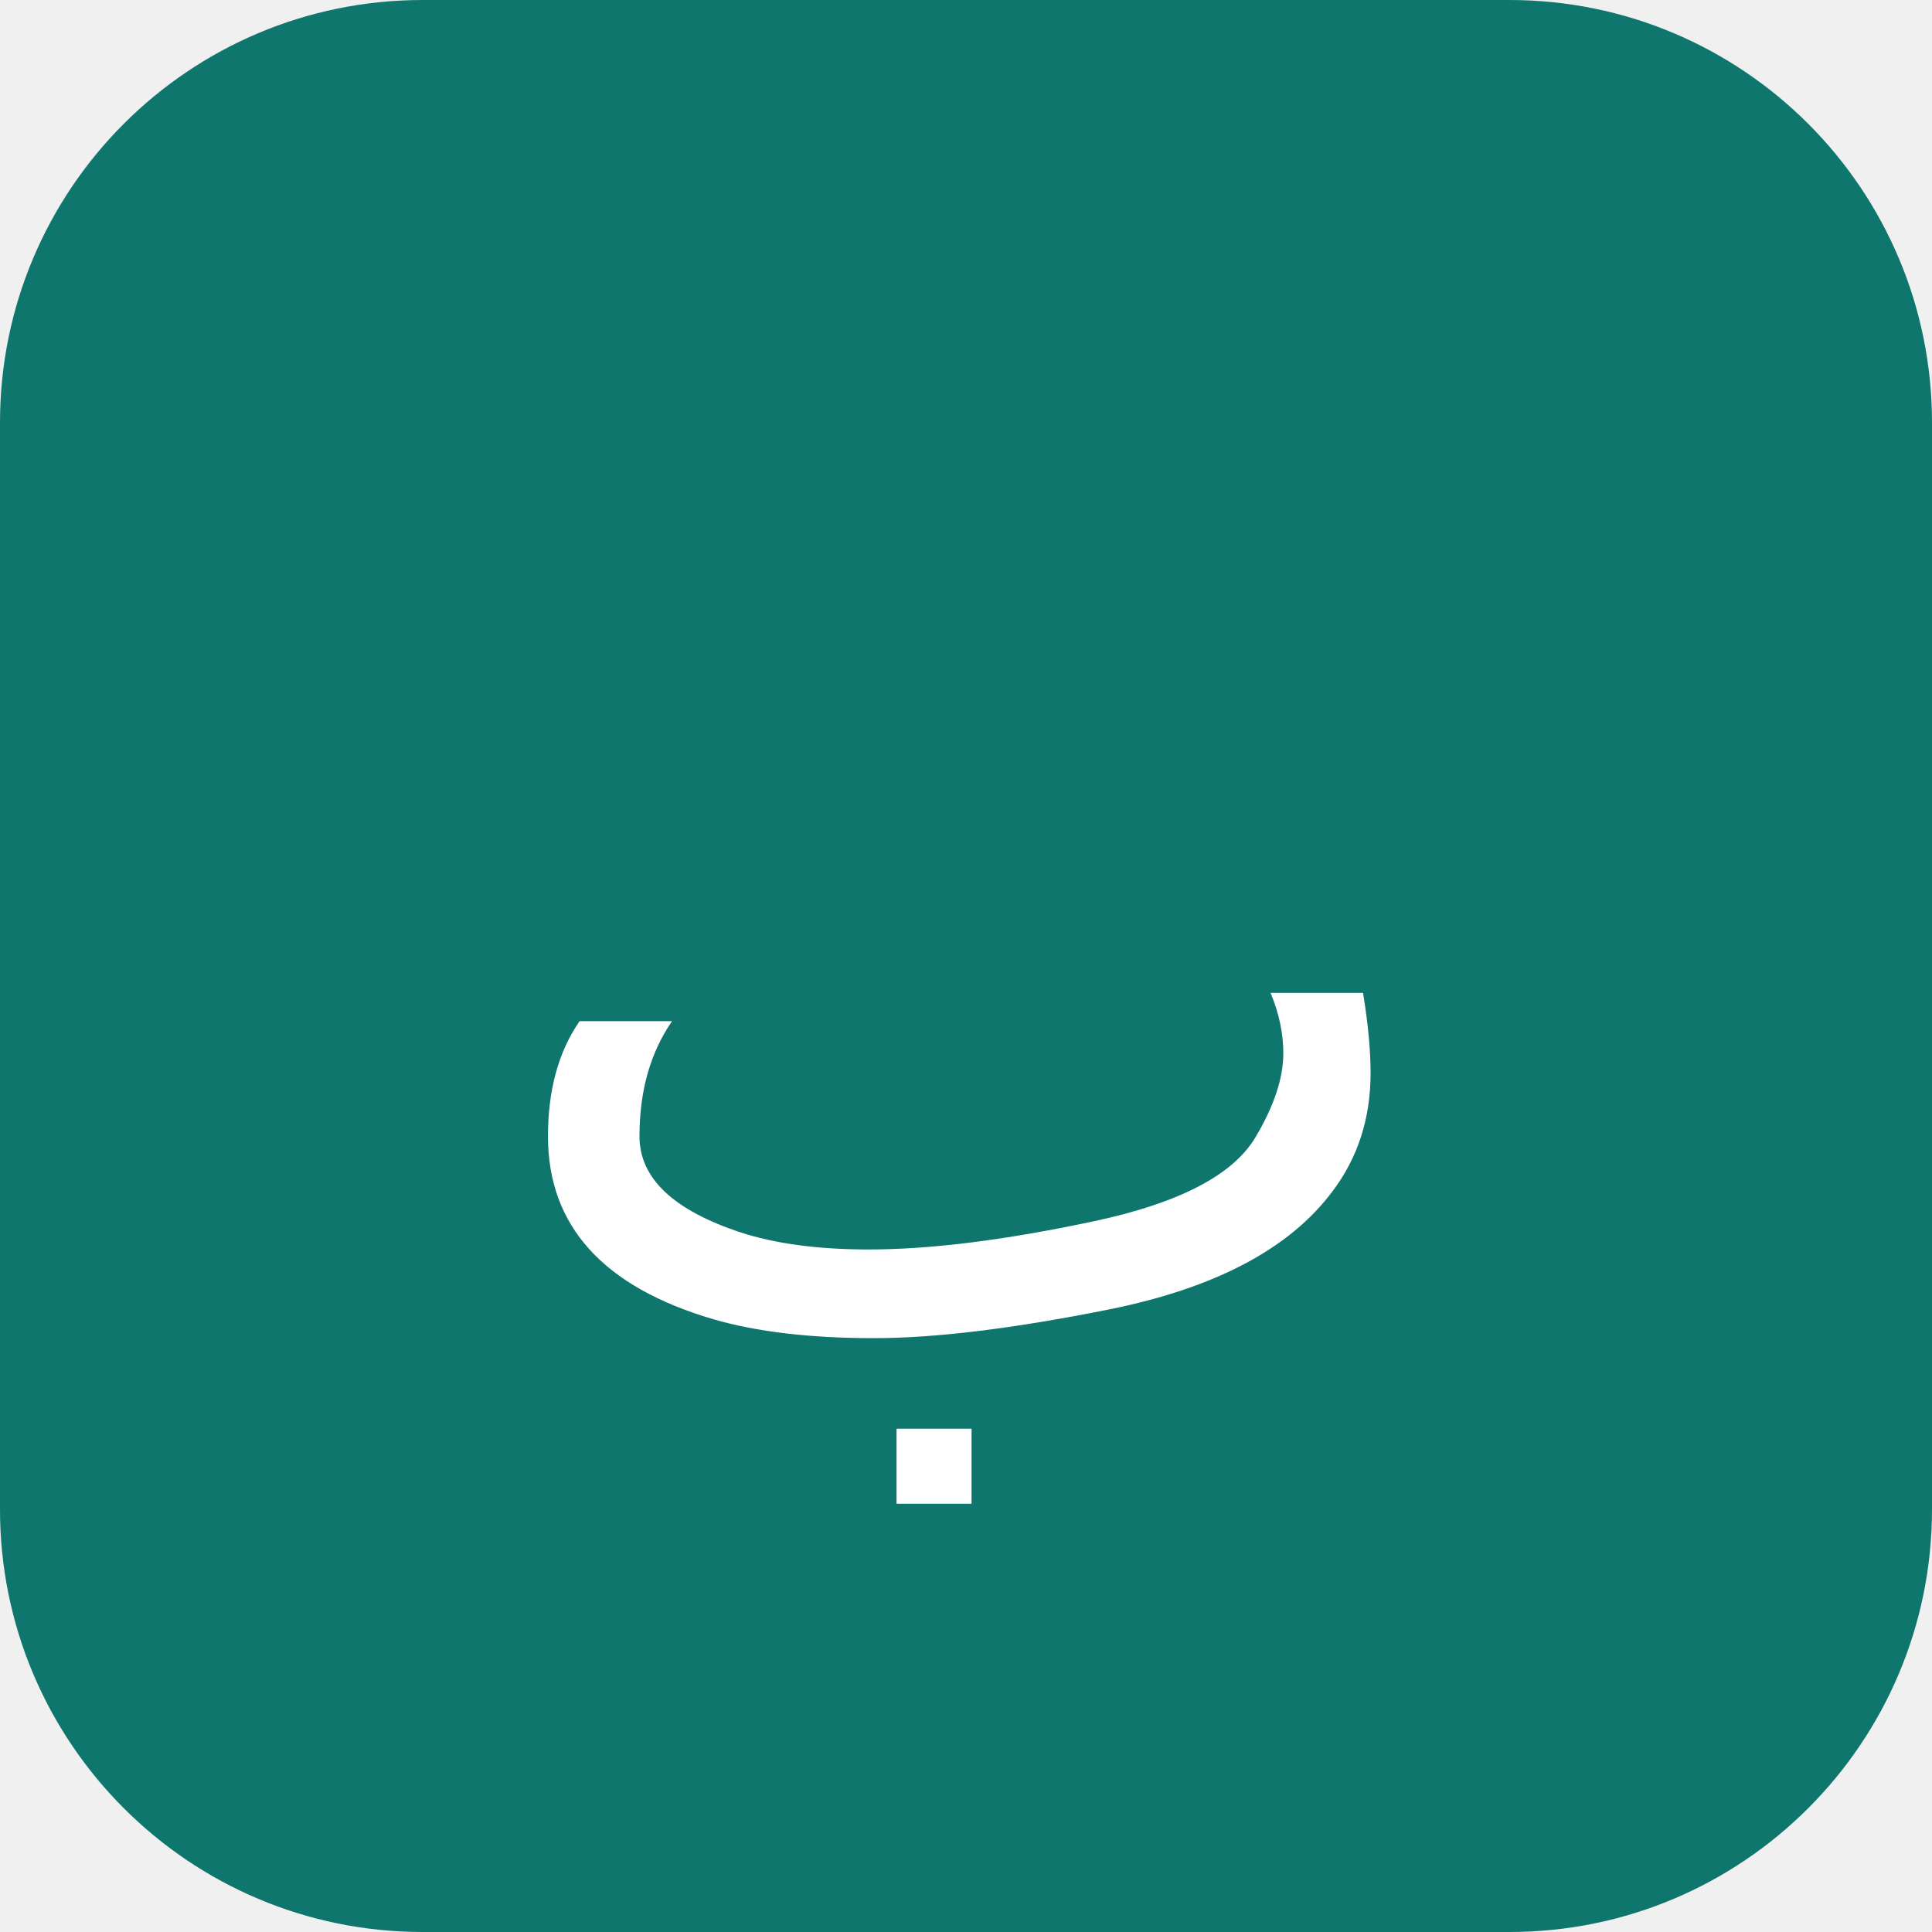
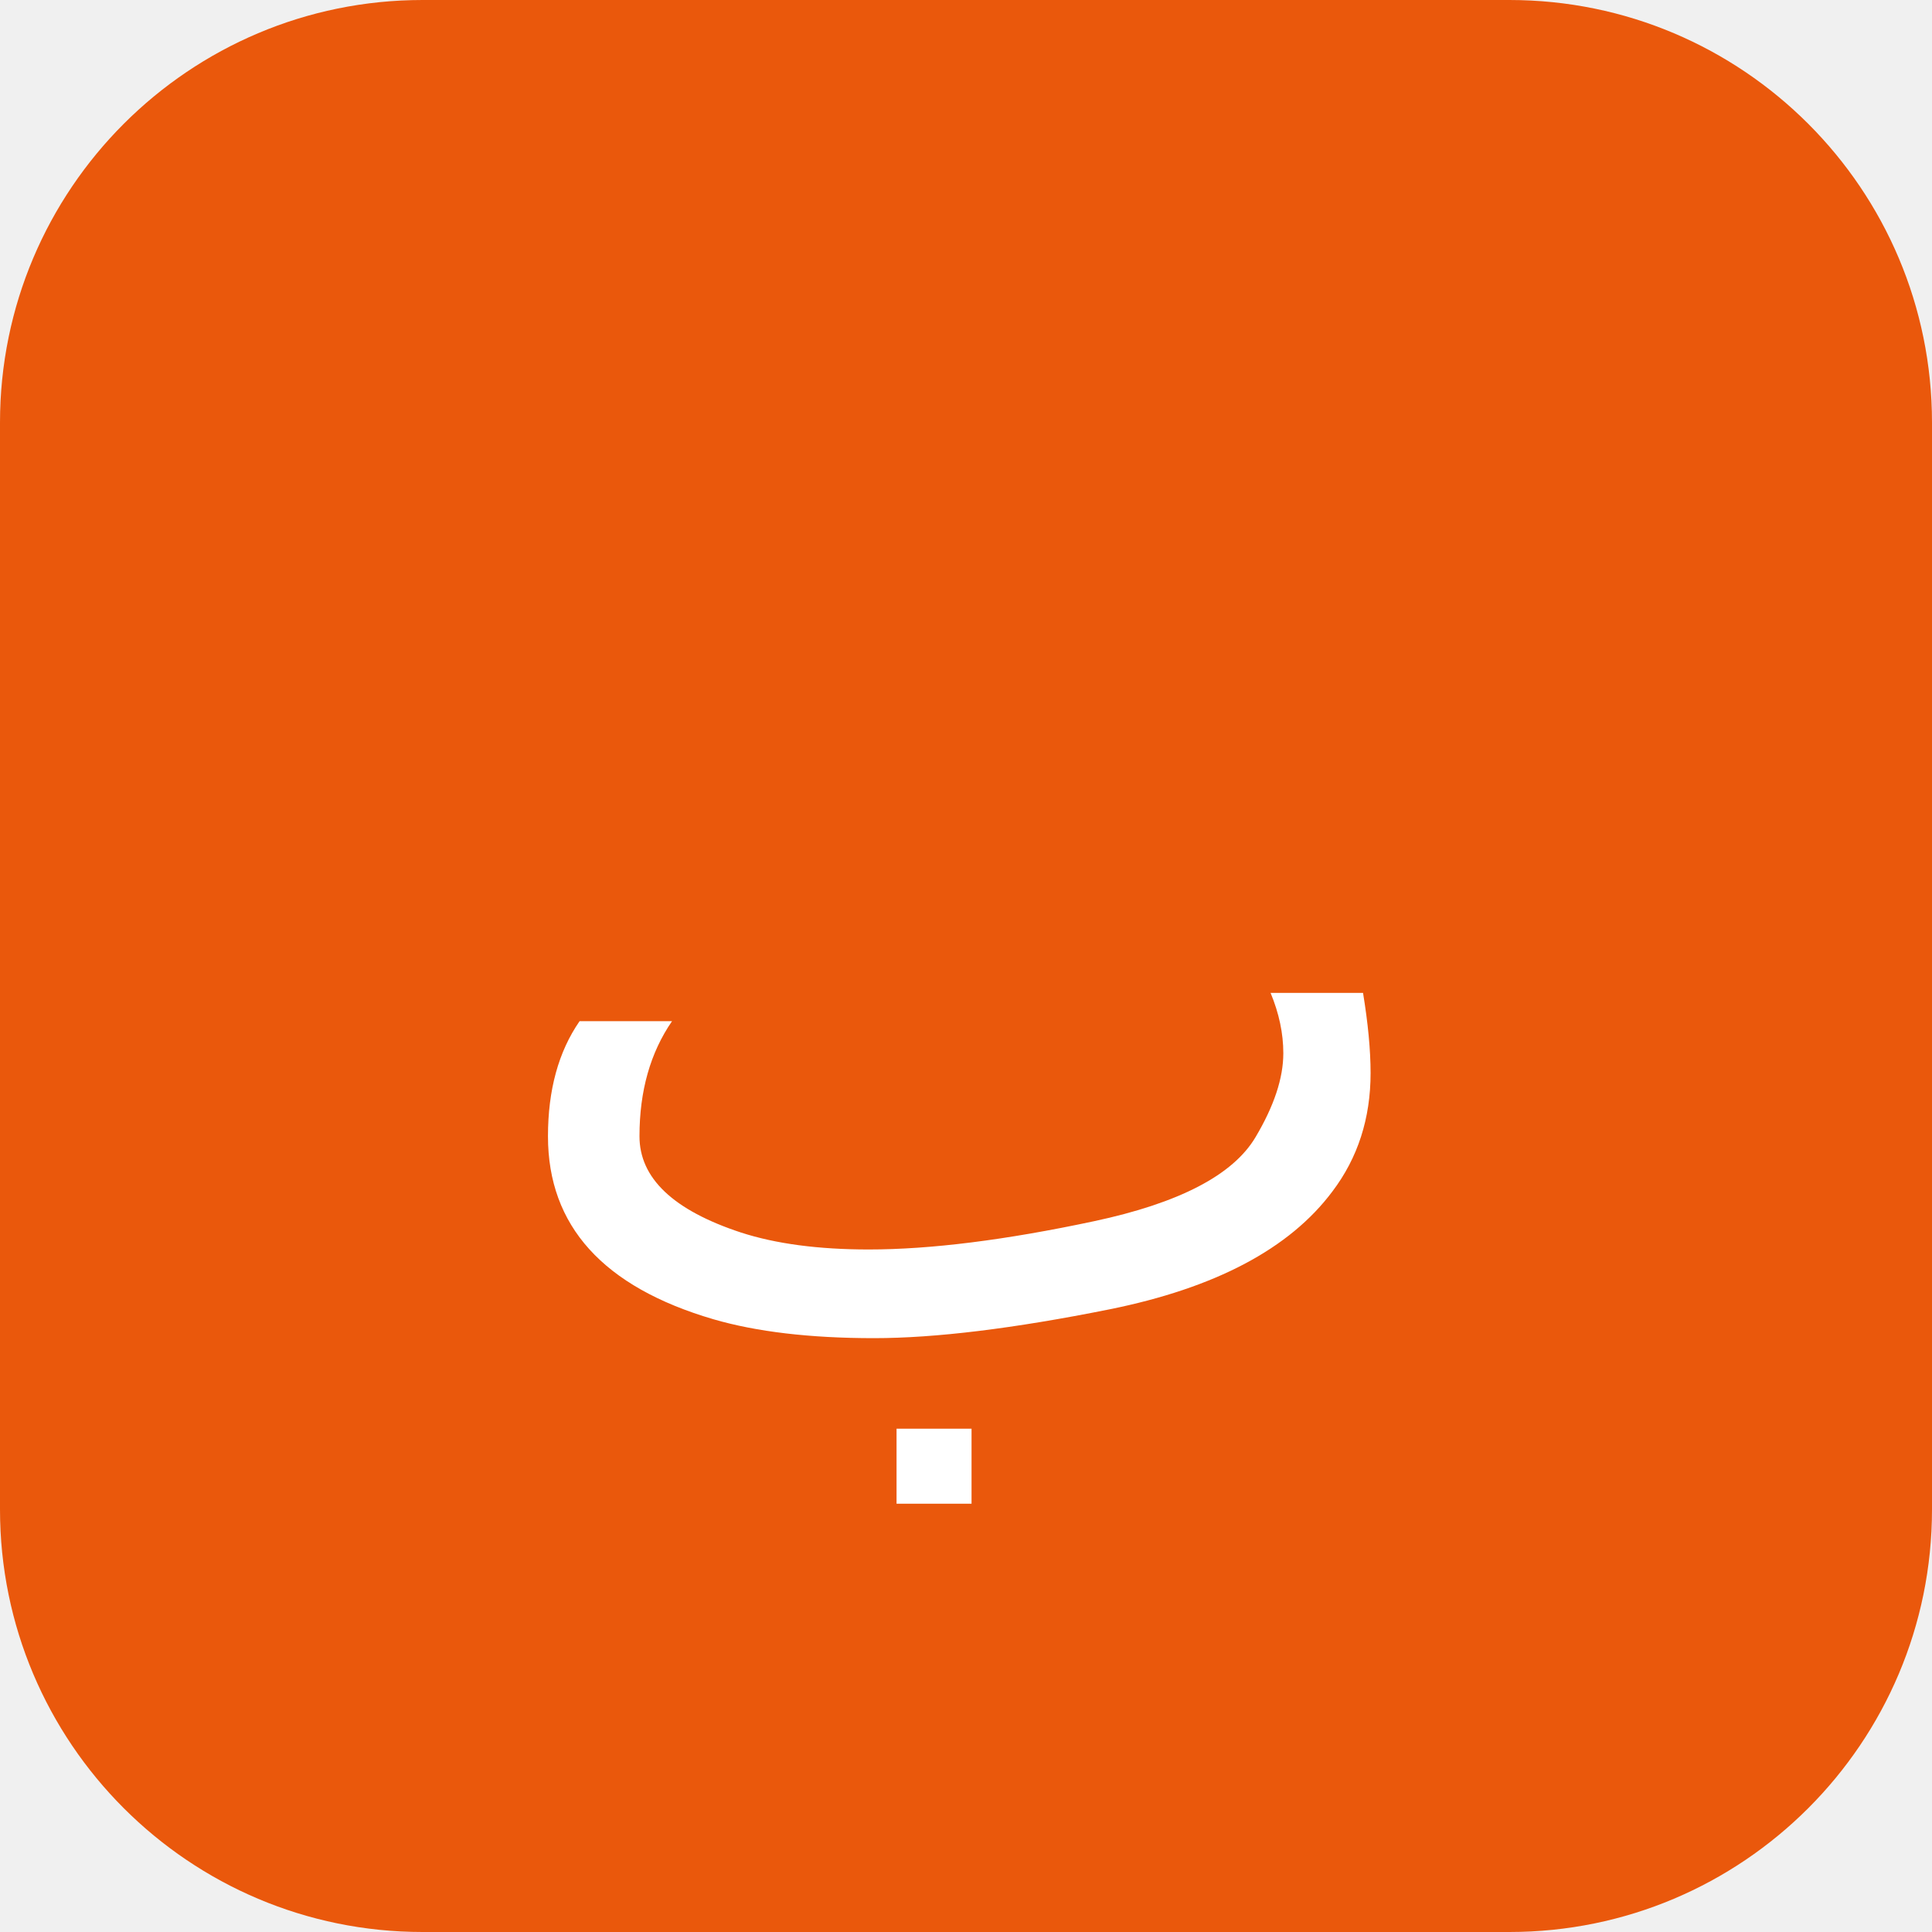
<svg xmlns="http://www.w3.org/2000/svg" viewBox="0 0 64 64">
-   <rect width="64" height="64" rx="14" fill="#0f766e" />
+   <rect width="64" height="64" rx="14" fill="#ea580c" />
  <text x="32" y="44" font-family="Tahoma,sans-serif" font-size="34" text-anchor="middle" fill="#fff">ب</text>
</svg>
